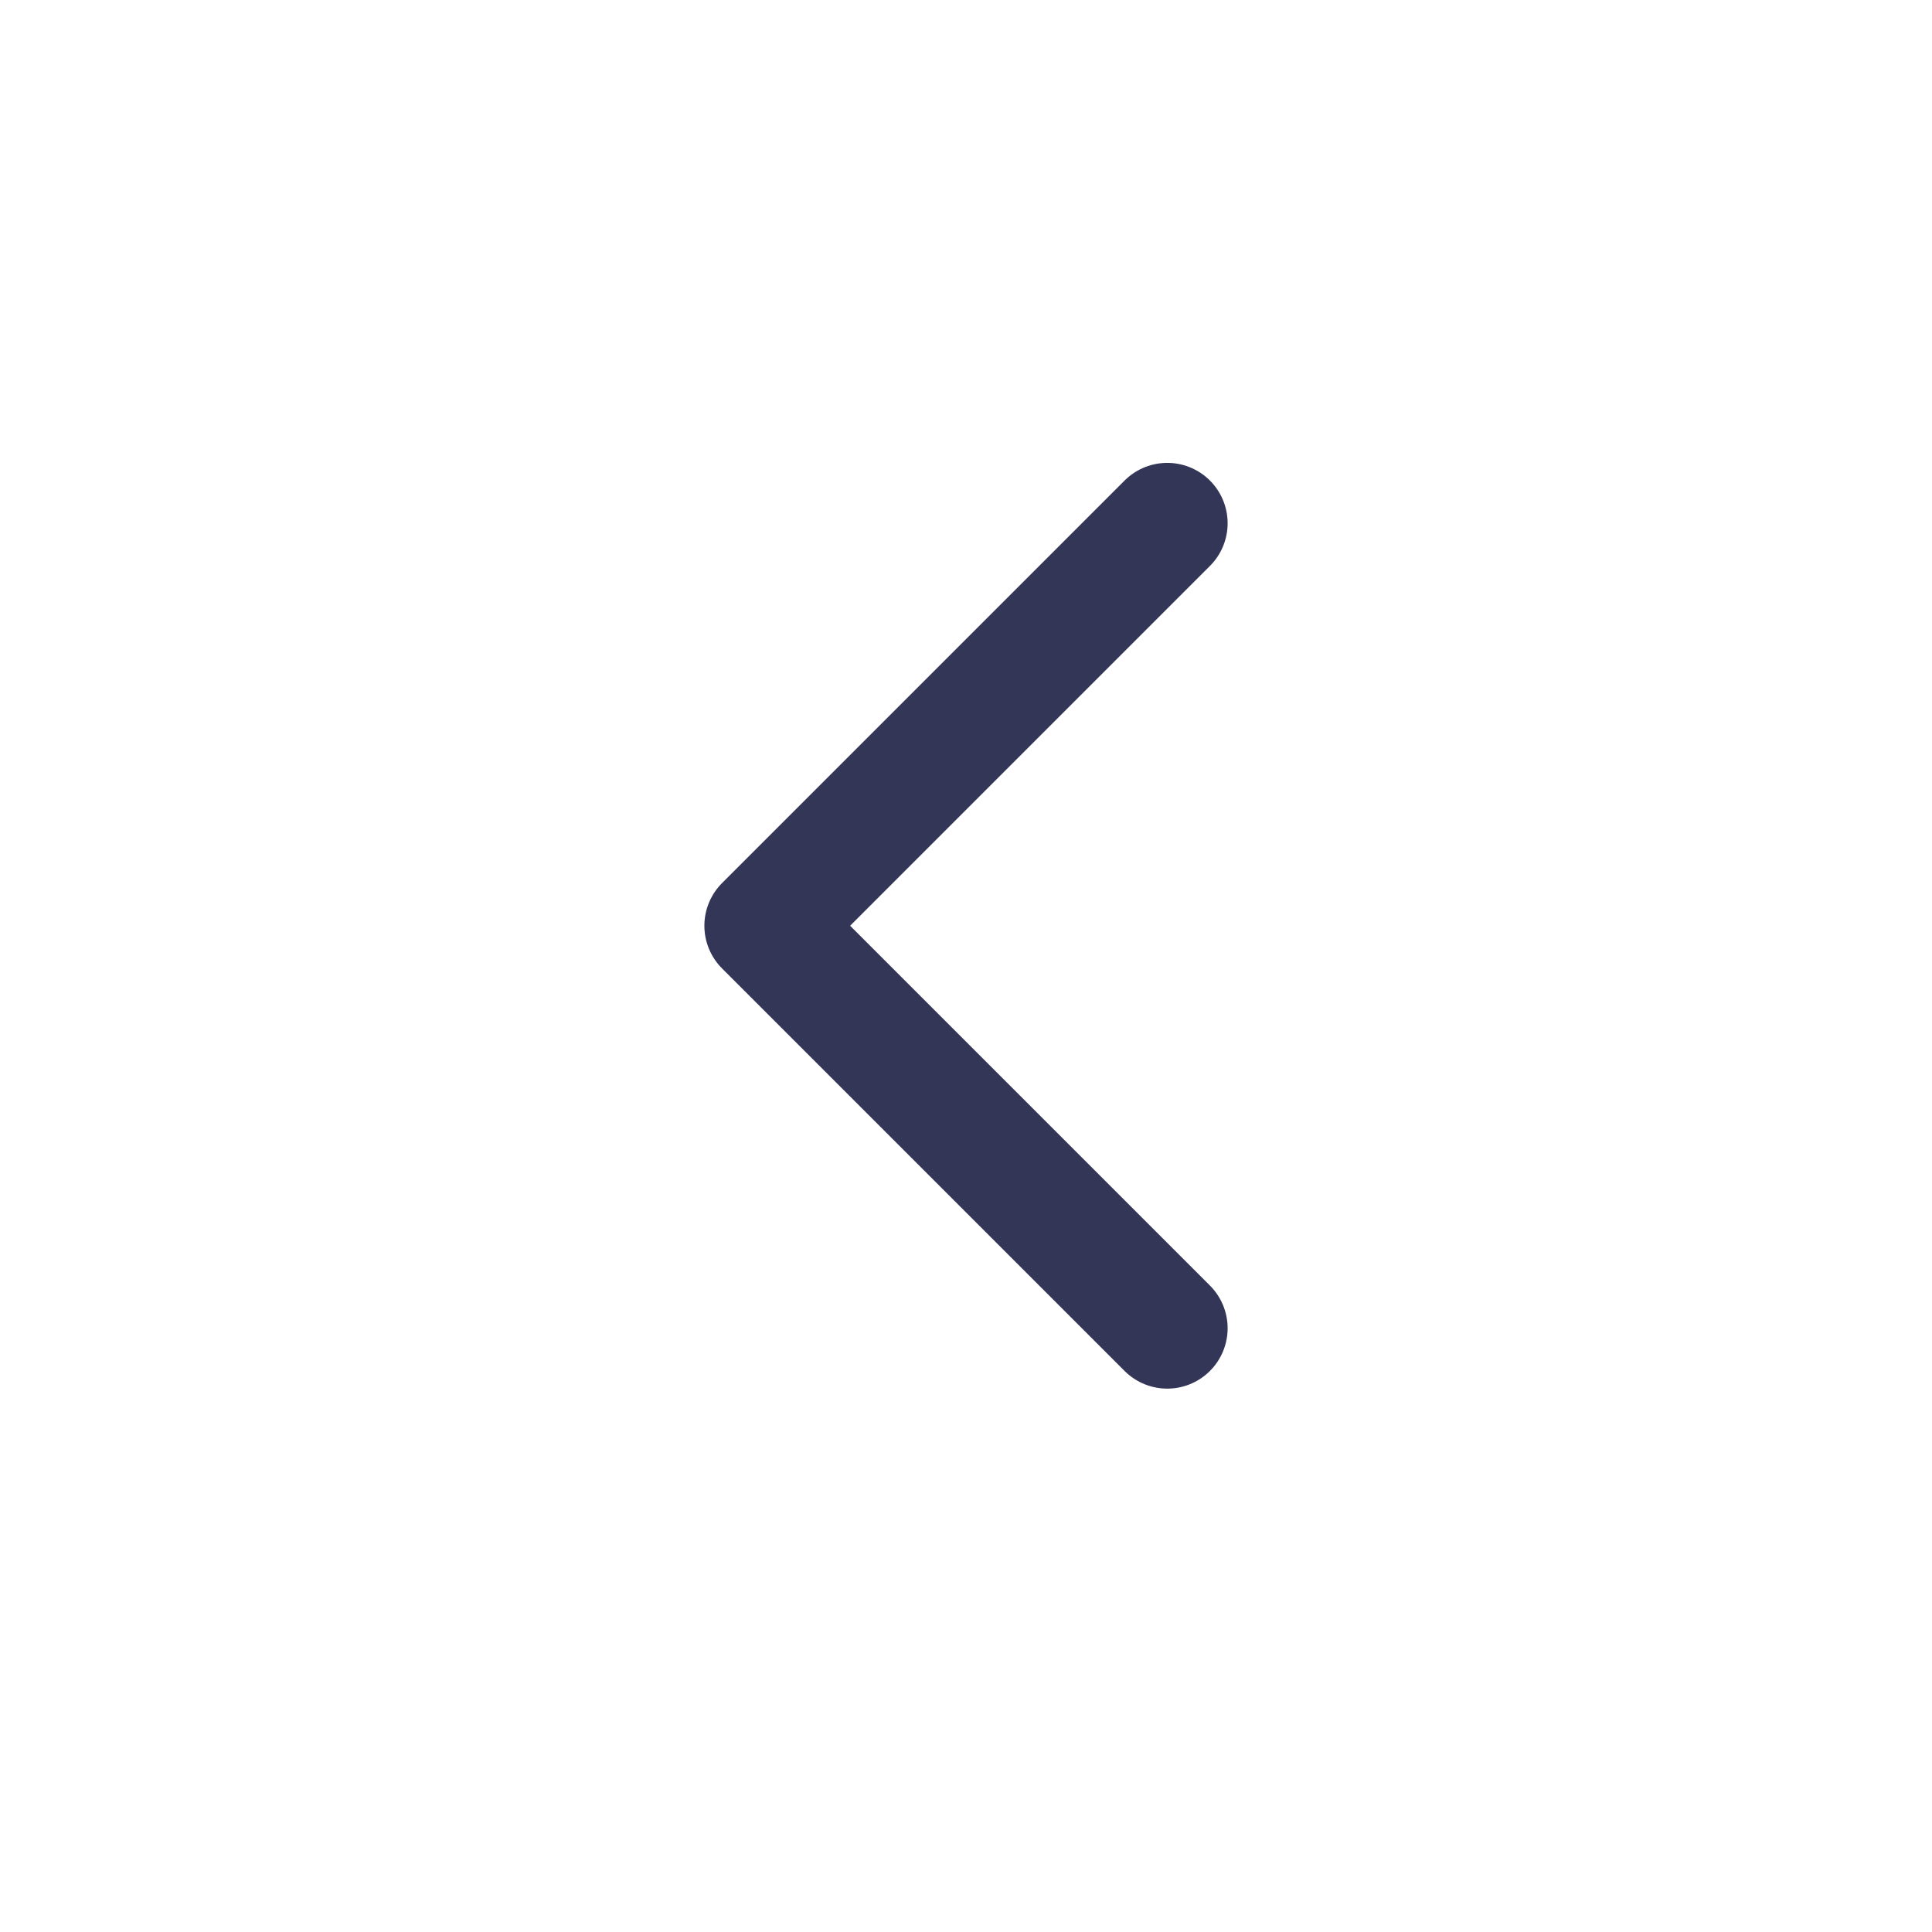
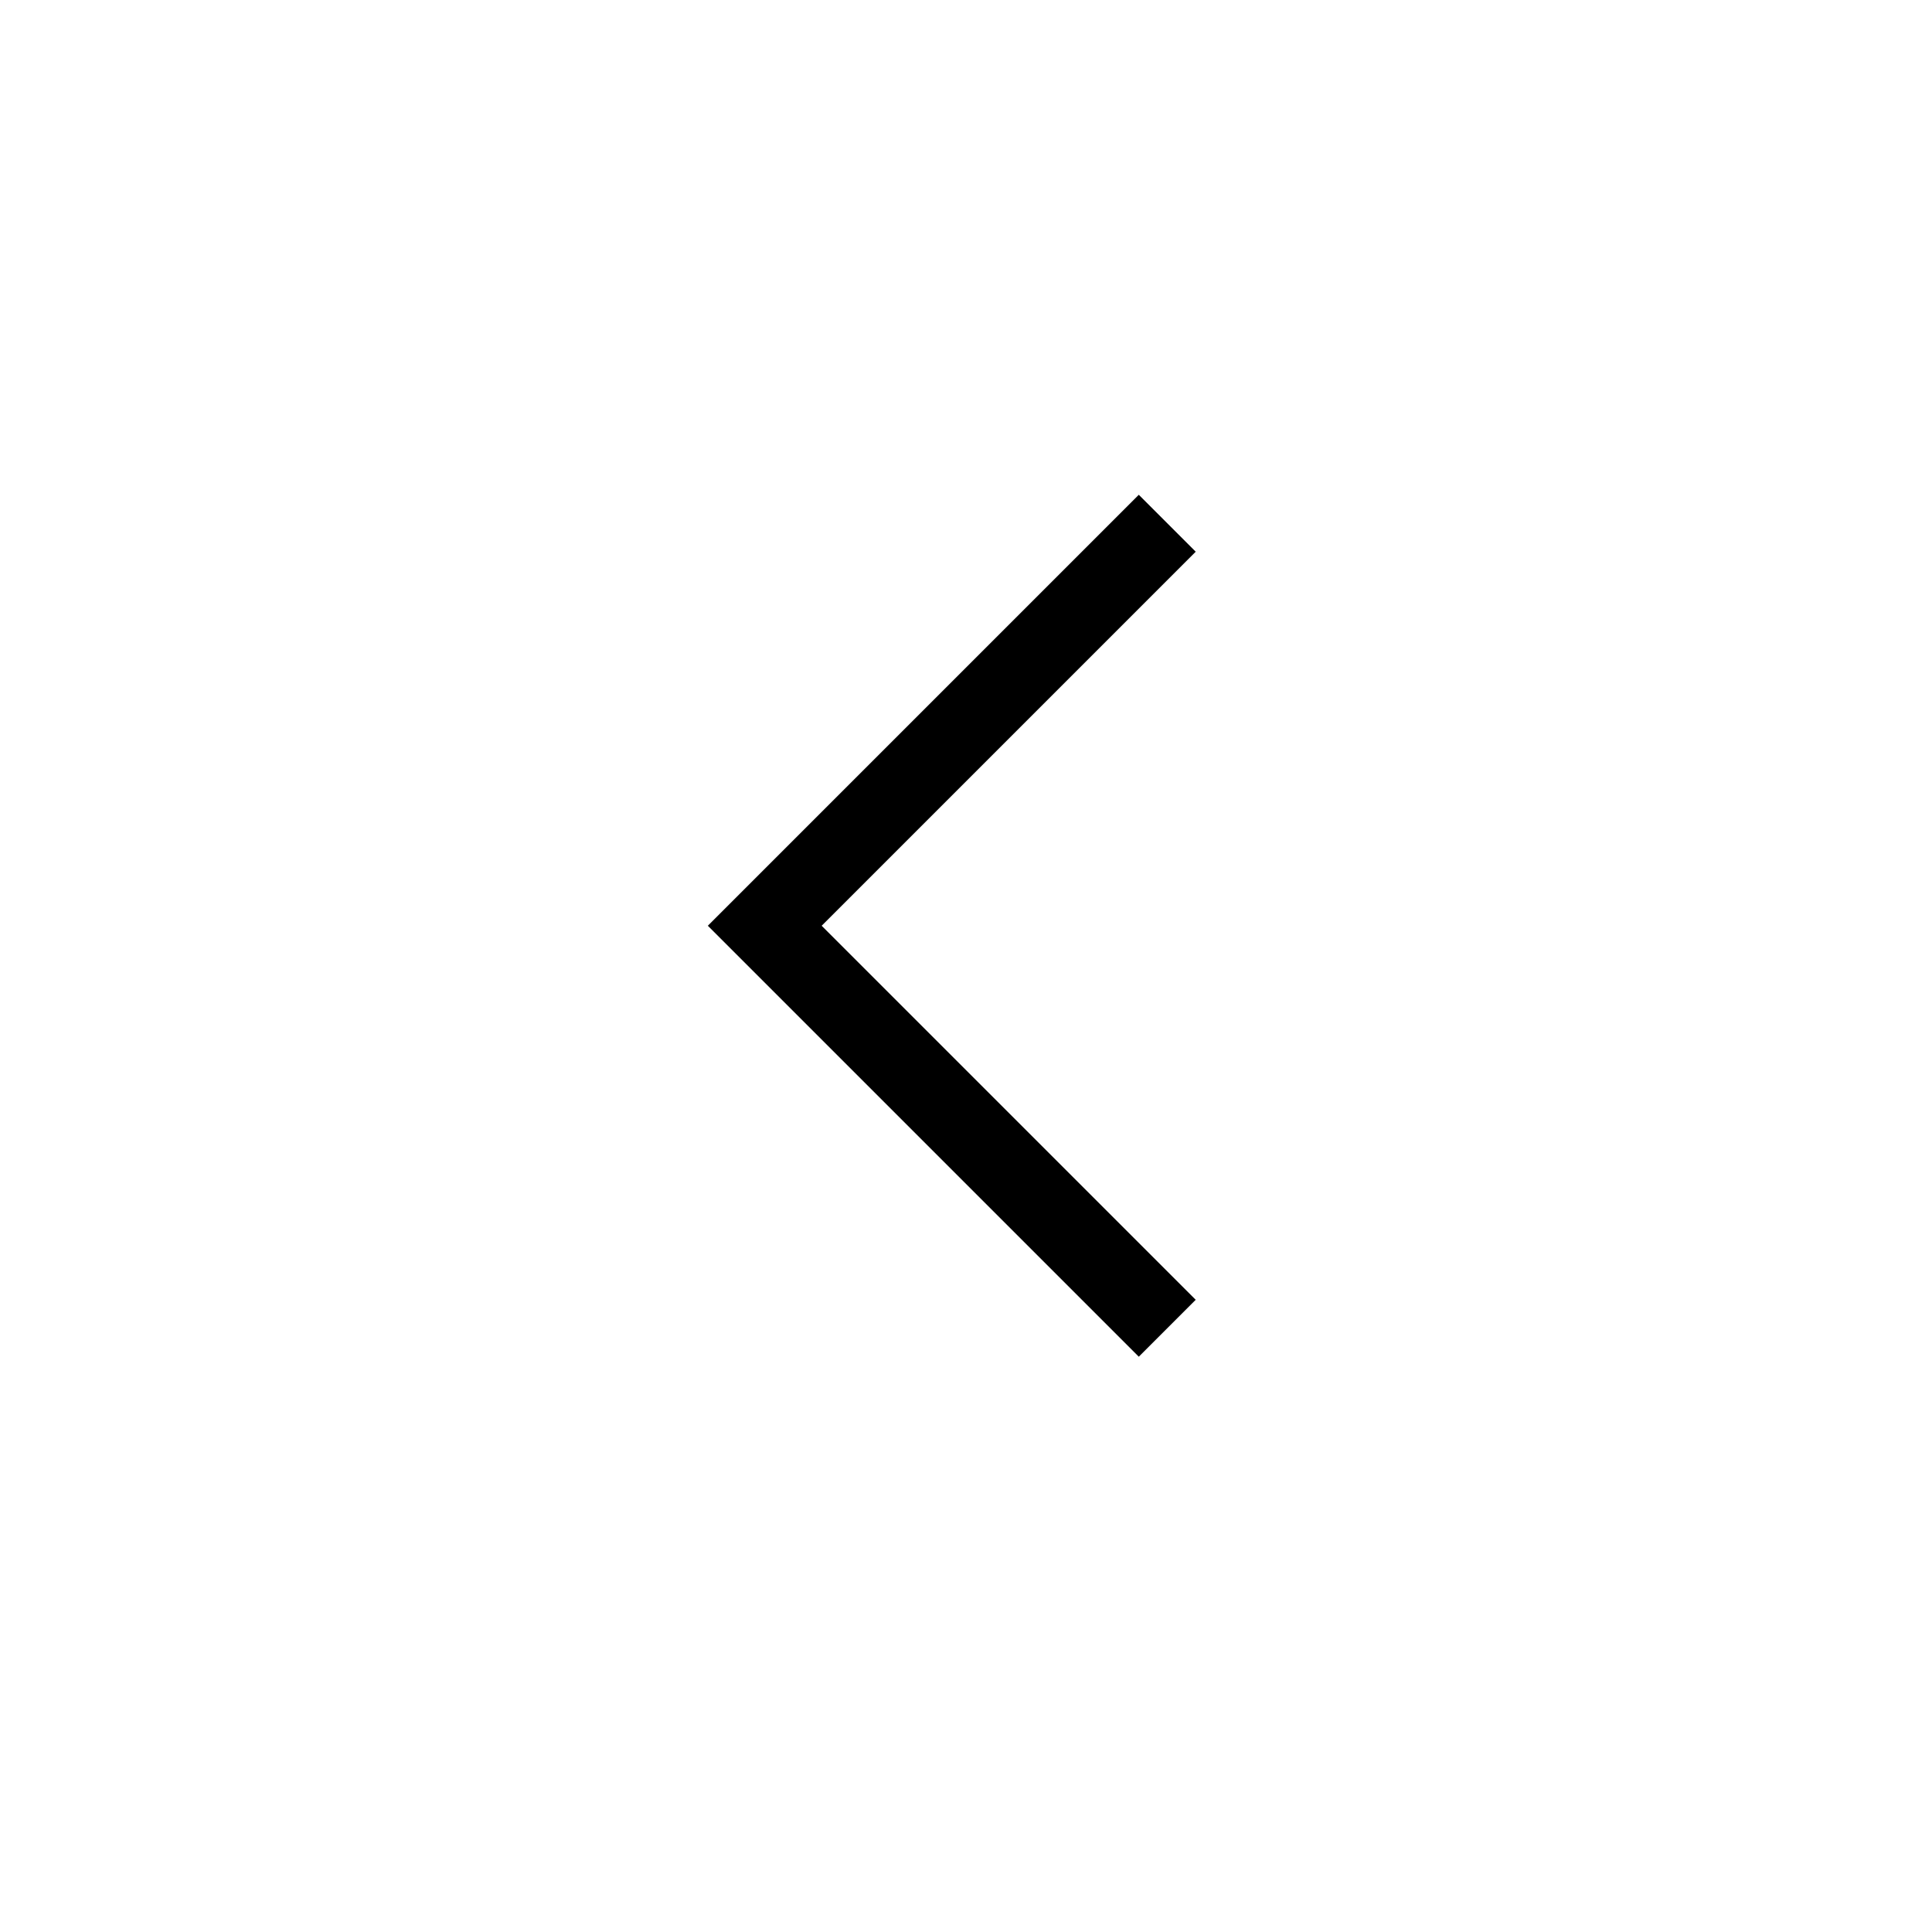
- <svg xmlns="http://www.w3.org/2000/svg" width="24" height="24" viewBox="0 0 24 24" fill="none">
-   <path d="M14.5 6.5L9.5 11.5L14.5 16.5" stroke="#343658" stroke-width="1.5" stroke-linecap="round" stroke-linejoin="round" />
+ <svg xmlns="http://www.w3.org/2000/svg" width="100%" height="100%" viewBox="0 0 24 24" fill="none">
+   <path d="M14.5 6.5L9.5 11.5L14.5 16.5" stroke="currentColor" strokeWidth="1.5" strokeLinecap="round" strokeLinejoin="round" />
</svg>
